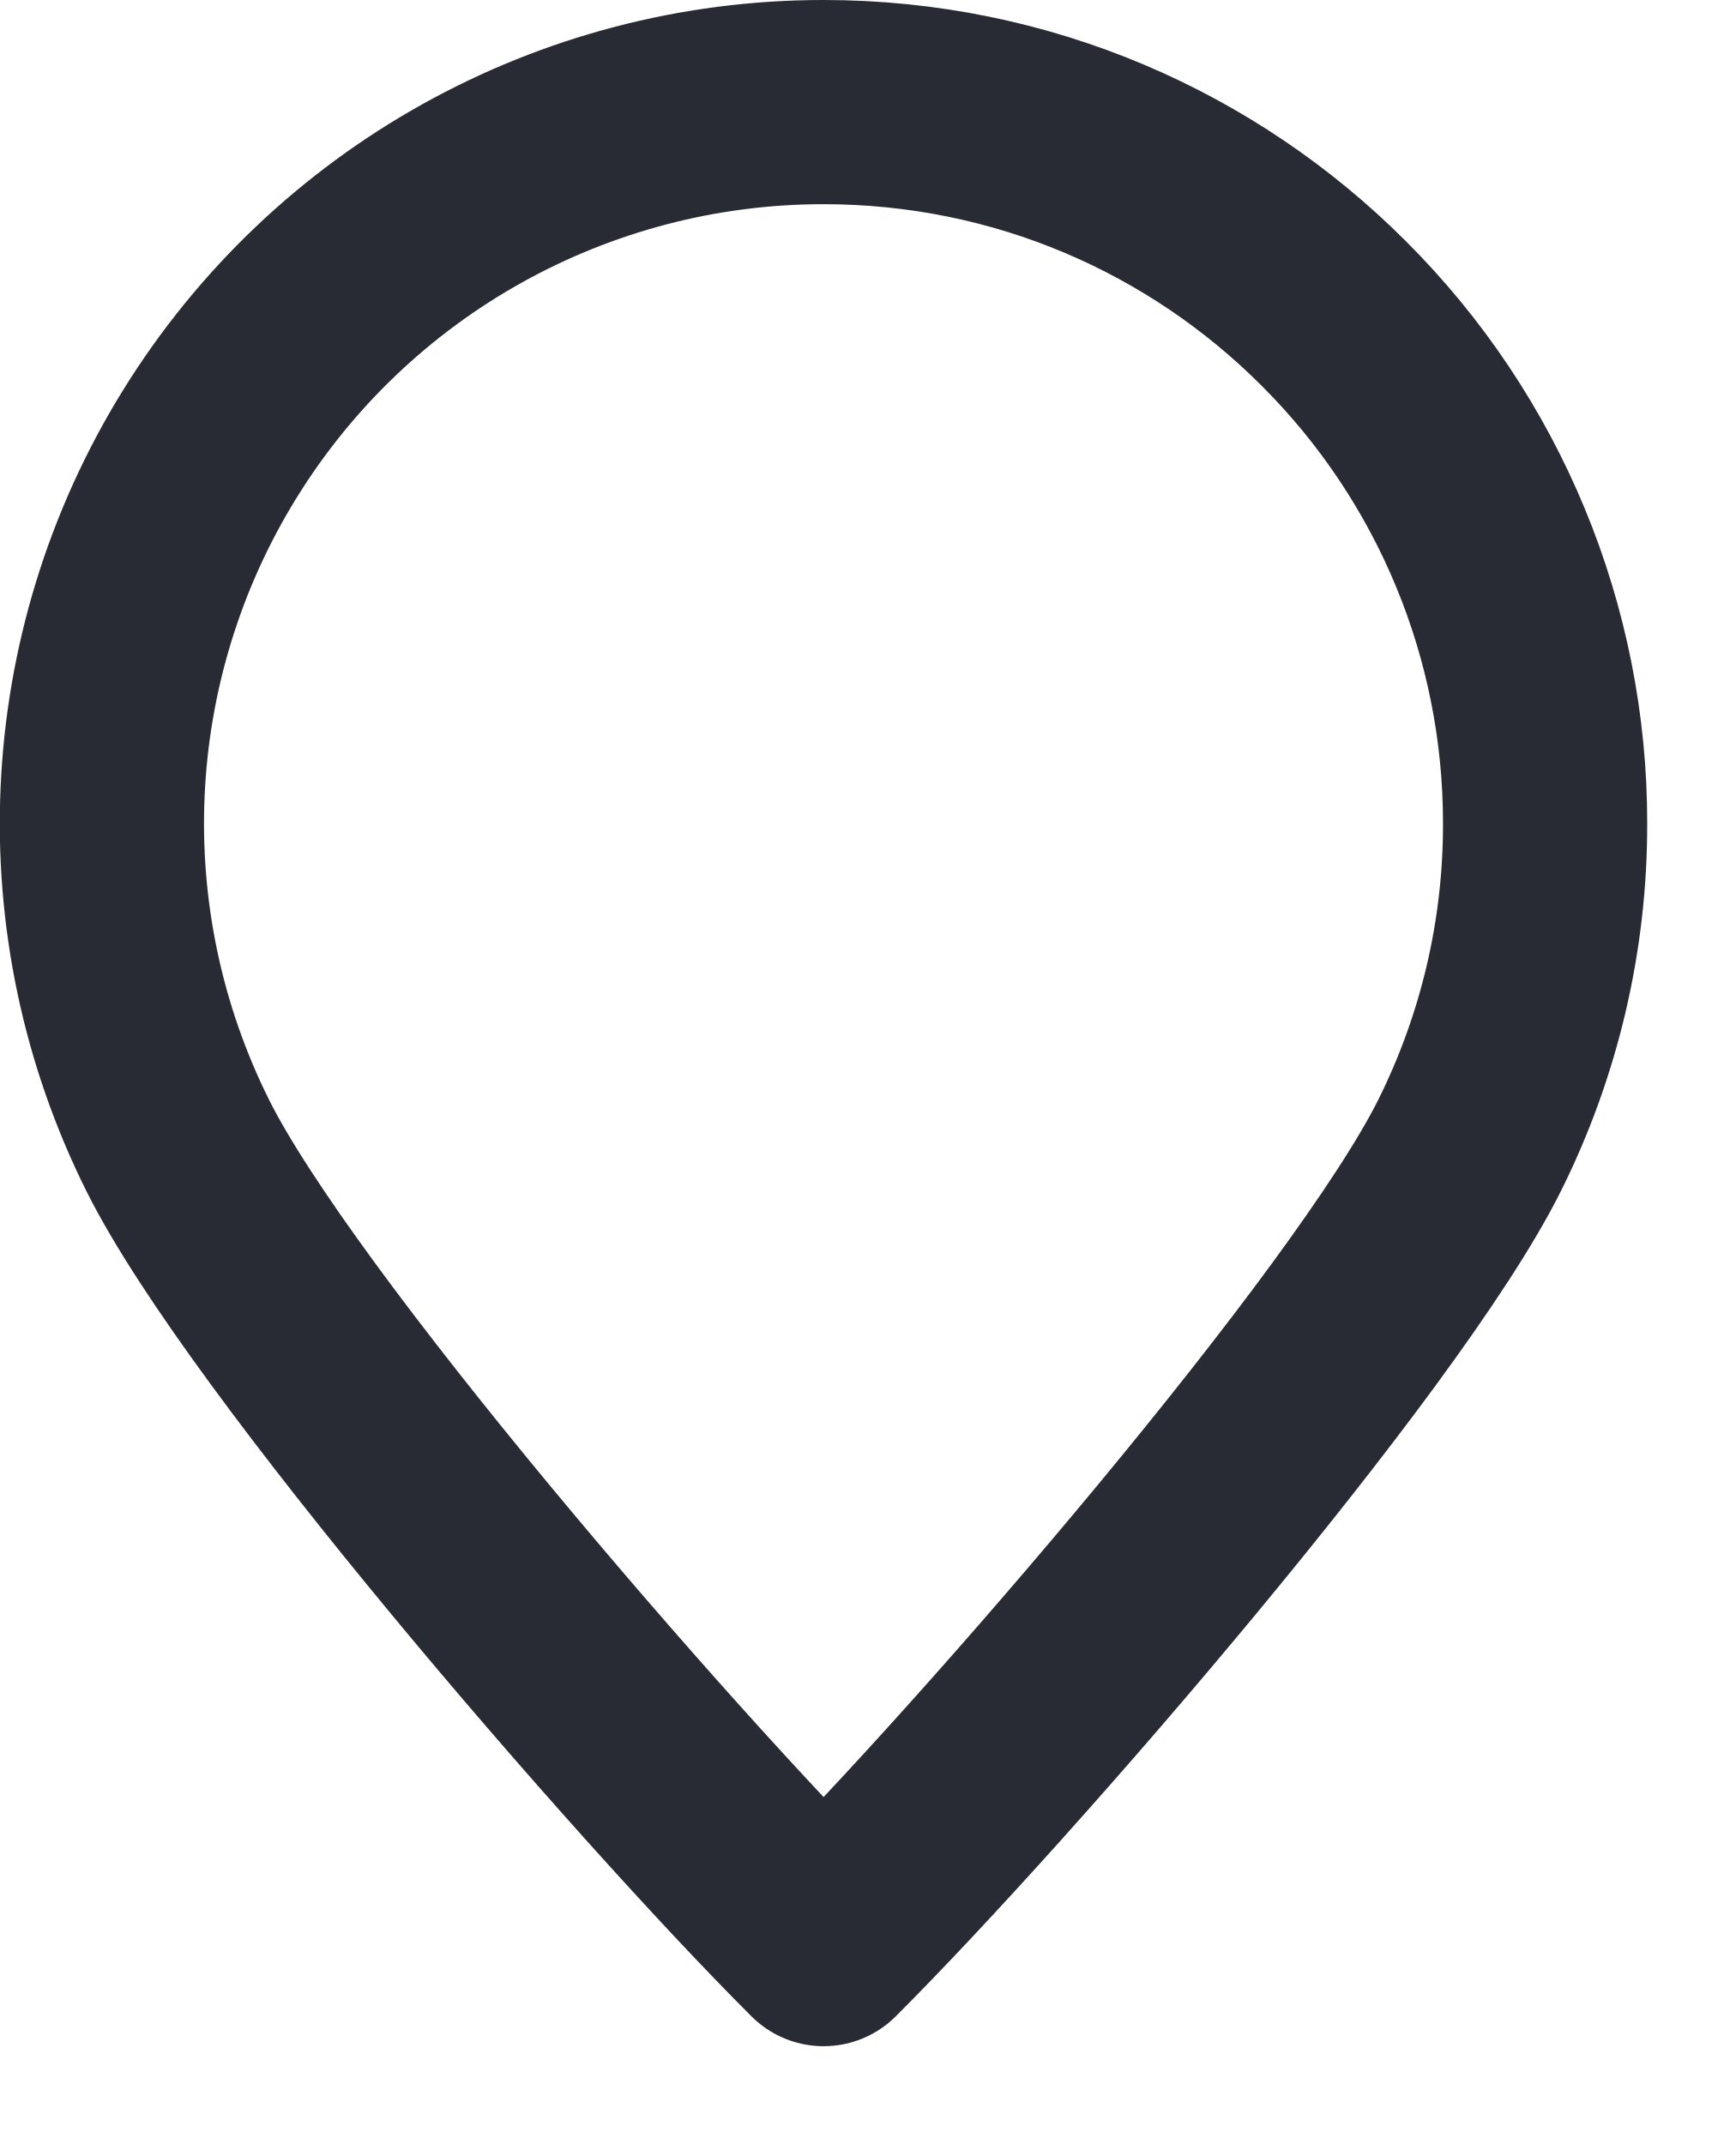
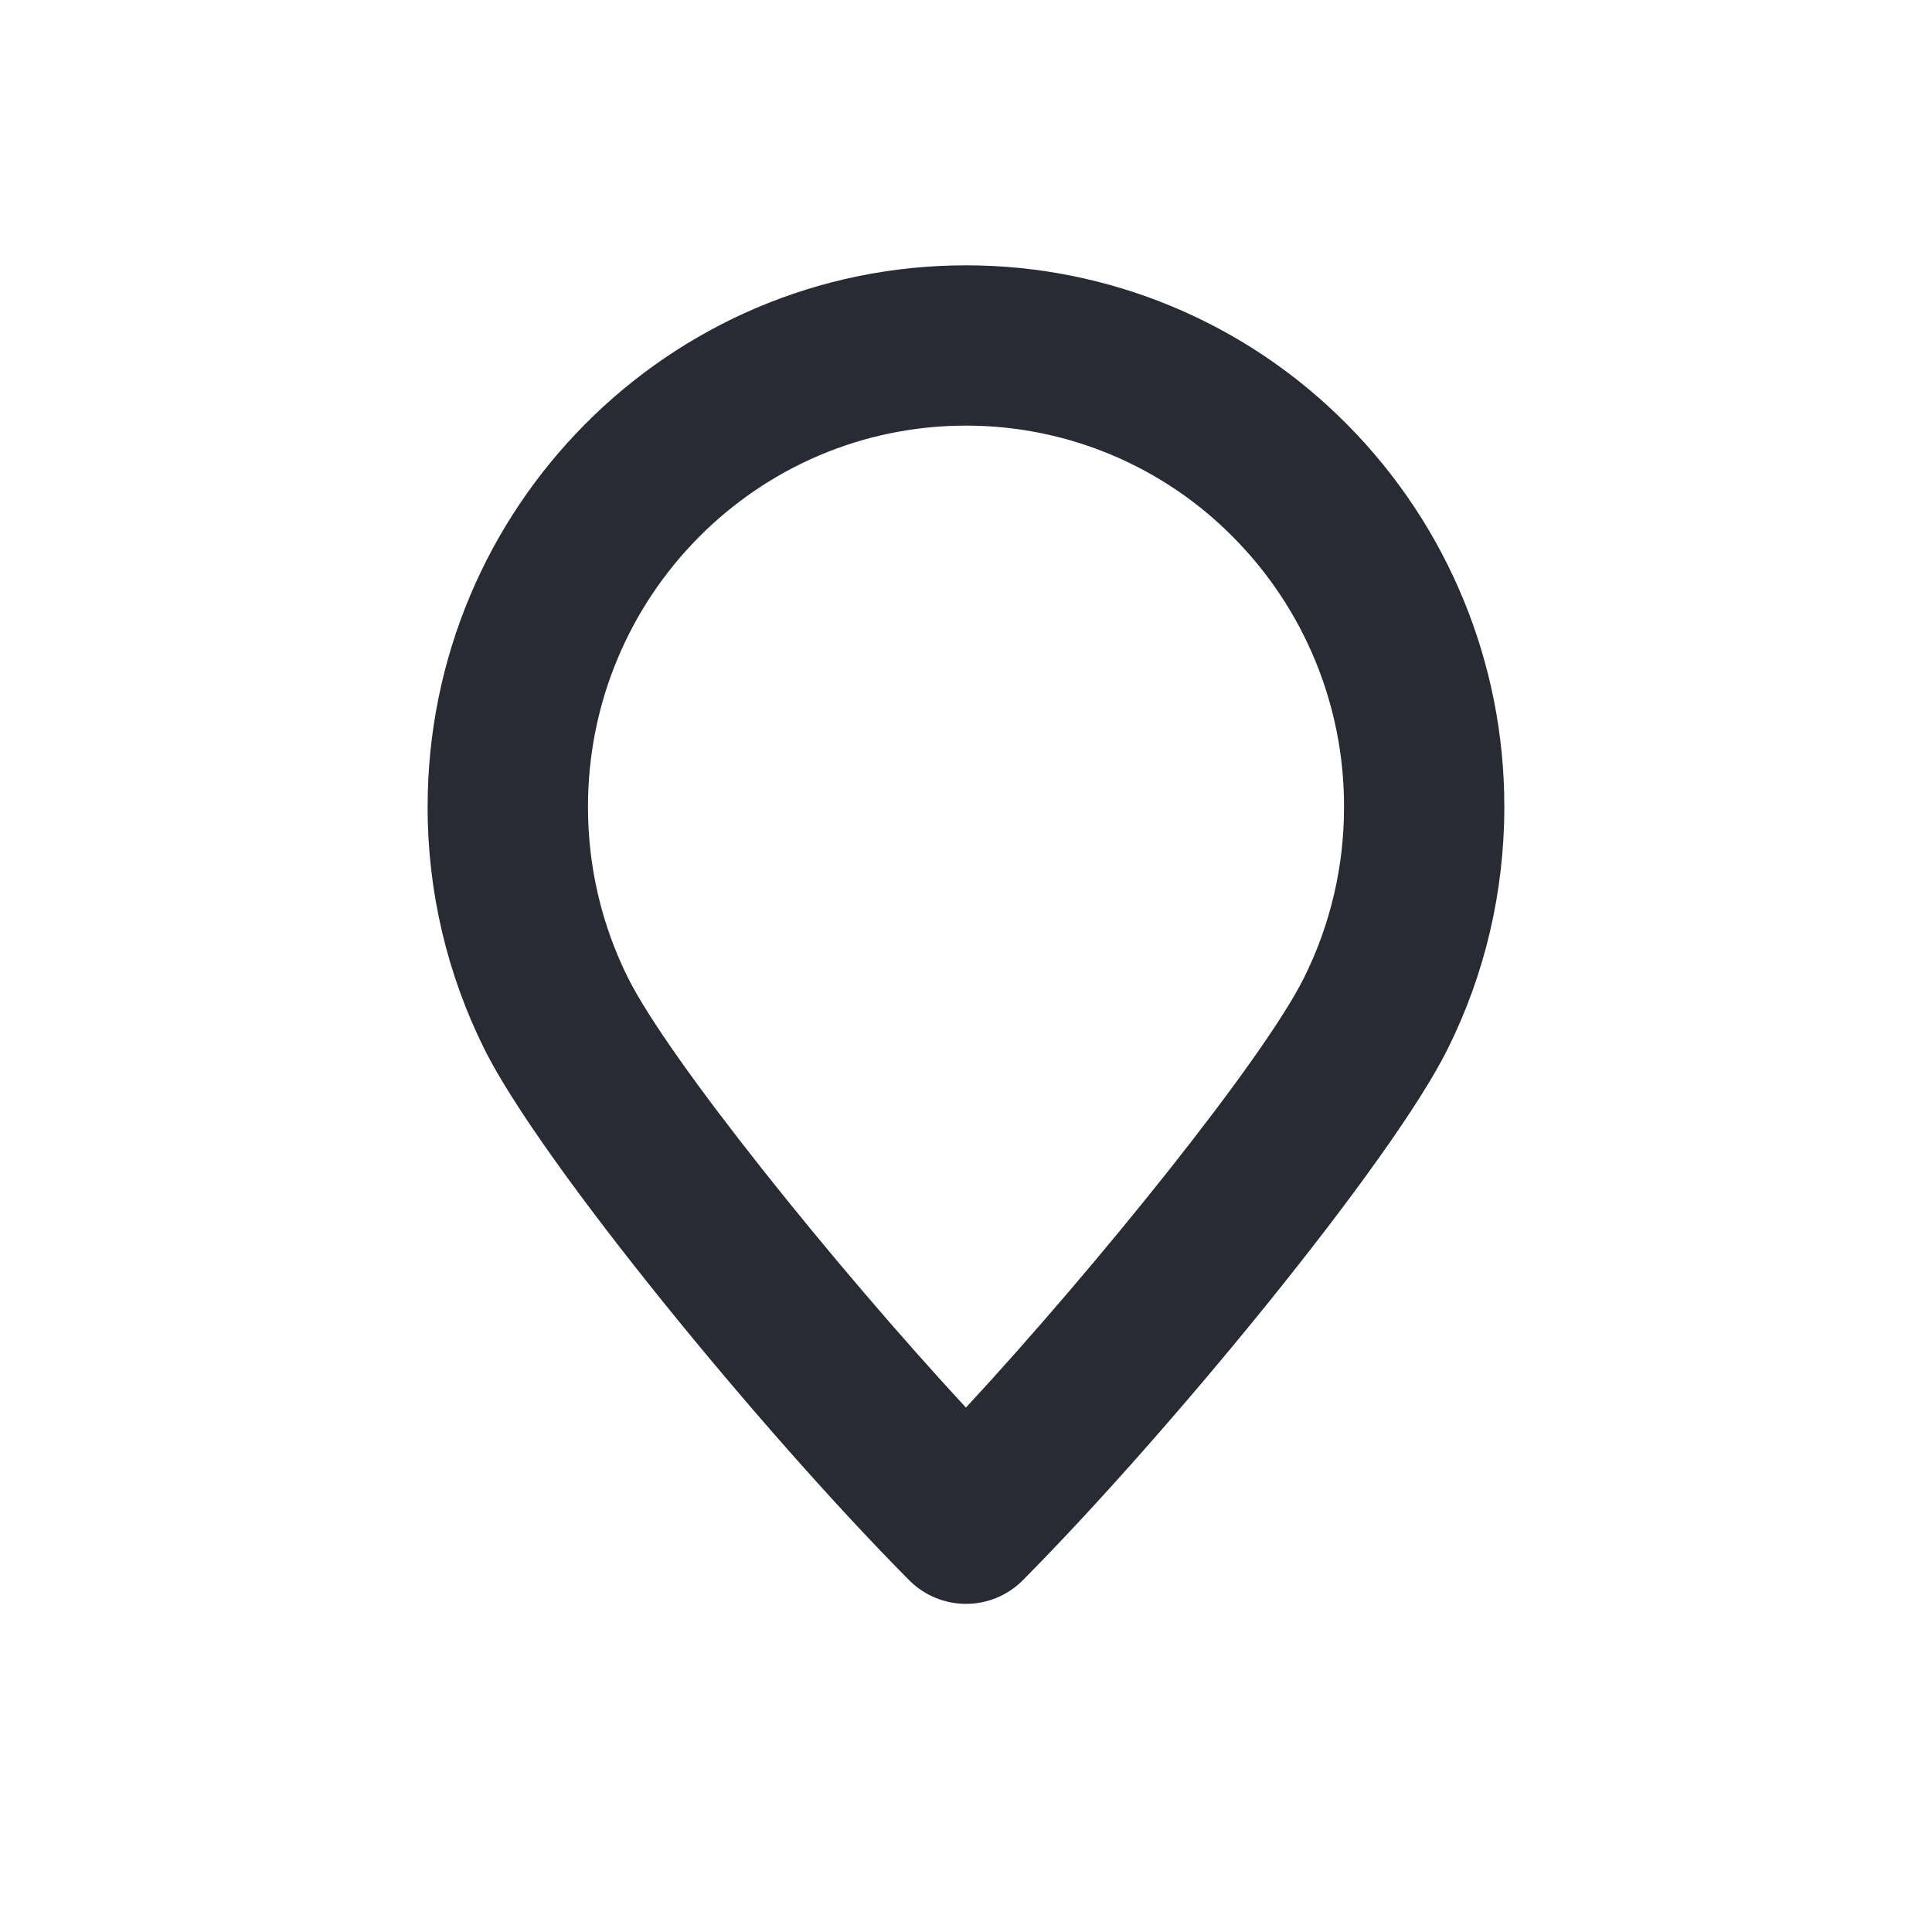
- <svg xmlns="http://www.w3.org/2000/svg" class="{{ include.css-class }}" width="17" height="21" viewBox="0 0 17 21">
-   <path d="M8.066 1c1.951 0 3.719.791 4.996 2.07a7.044 7.044 0 0 1 2.07 4.996 7.033 7.033 0 0 1-.743 3.16c-.91 1.817-4.603 6.096-6.323 7.816-1.721-1.72-5.413-5.999-6.322-7.816A7.066 7.066 0 0 1 8.067 1z" stroke="#282B33" stroke-width="2" fill="none" fill-rule="evenodd" stroke-linecap="round" stroke-linejoin="round" />
+ <svg xmlns="http://www.w3.org/2000/svg" class="{{ include.css-class }}" width="30" height="30" viewBox="0 0 30 30">
+   <path d="M20.251 15.178a5.928 5.928 0 0 0 .619-2.649 5.923 5.923 0 0 0-1.723-4.19A5.822 5.822 0 0 0 15 6.609c-3.24 0-5.87 2.648-5.87 5.92 0 .935.214 1.834.619 2.65.63 1.267 3.218 4.482 5.25 6.678 2.035-2.198 4.623-5.412 5.252-6.679zM15 4.12a8.31 8.31 0 0 1 5.913 2.466 8.412 8.412 0 0 1 2.446 5.944c0 1.321-.303 2.6-.879 3.757-.876 1.763-4.338 5.974-6.597 8.25-.486.49-1.279.49-1.766 0-2.255-2.27-5.72-6.485-6.597-8.25a8.417 8.417 0 0 1-.88-3.757c0-4.643 3.741-8.41 8.36-8.41z" fill="#282B33" fill-rule="nonzero" />
</svg>
